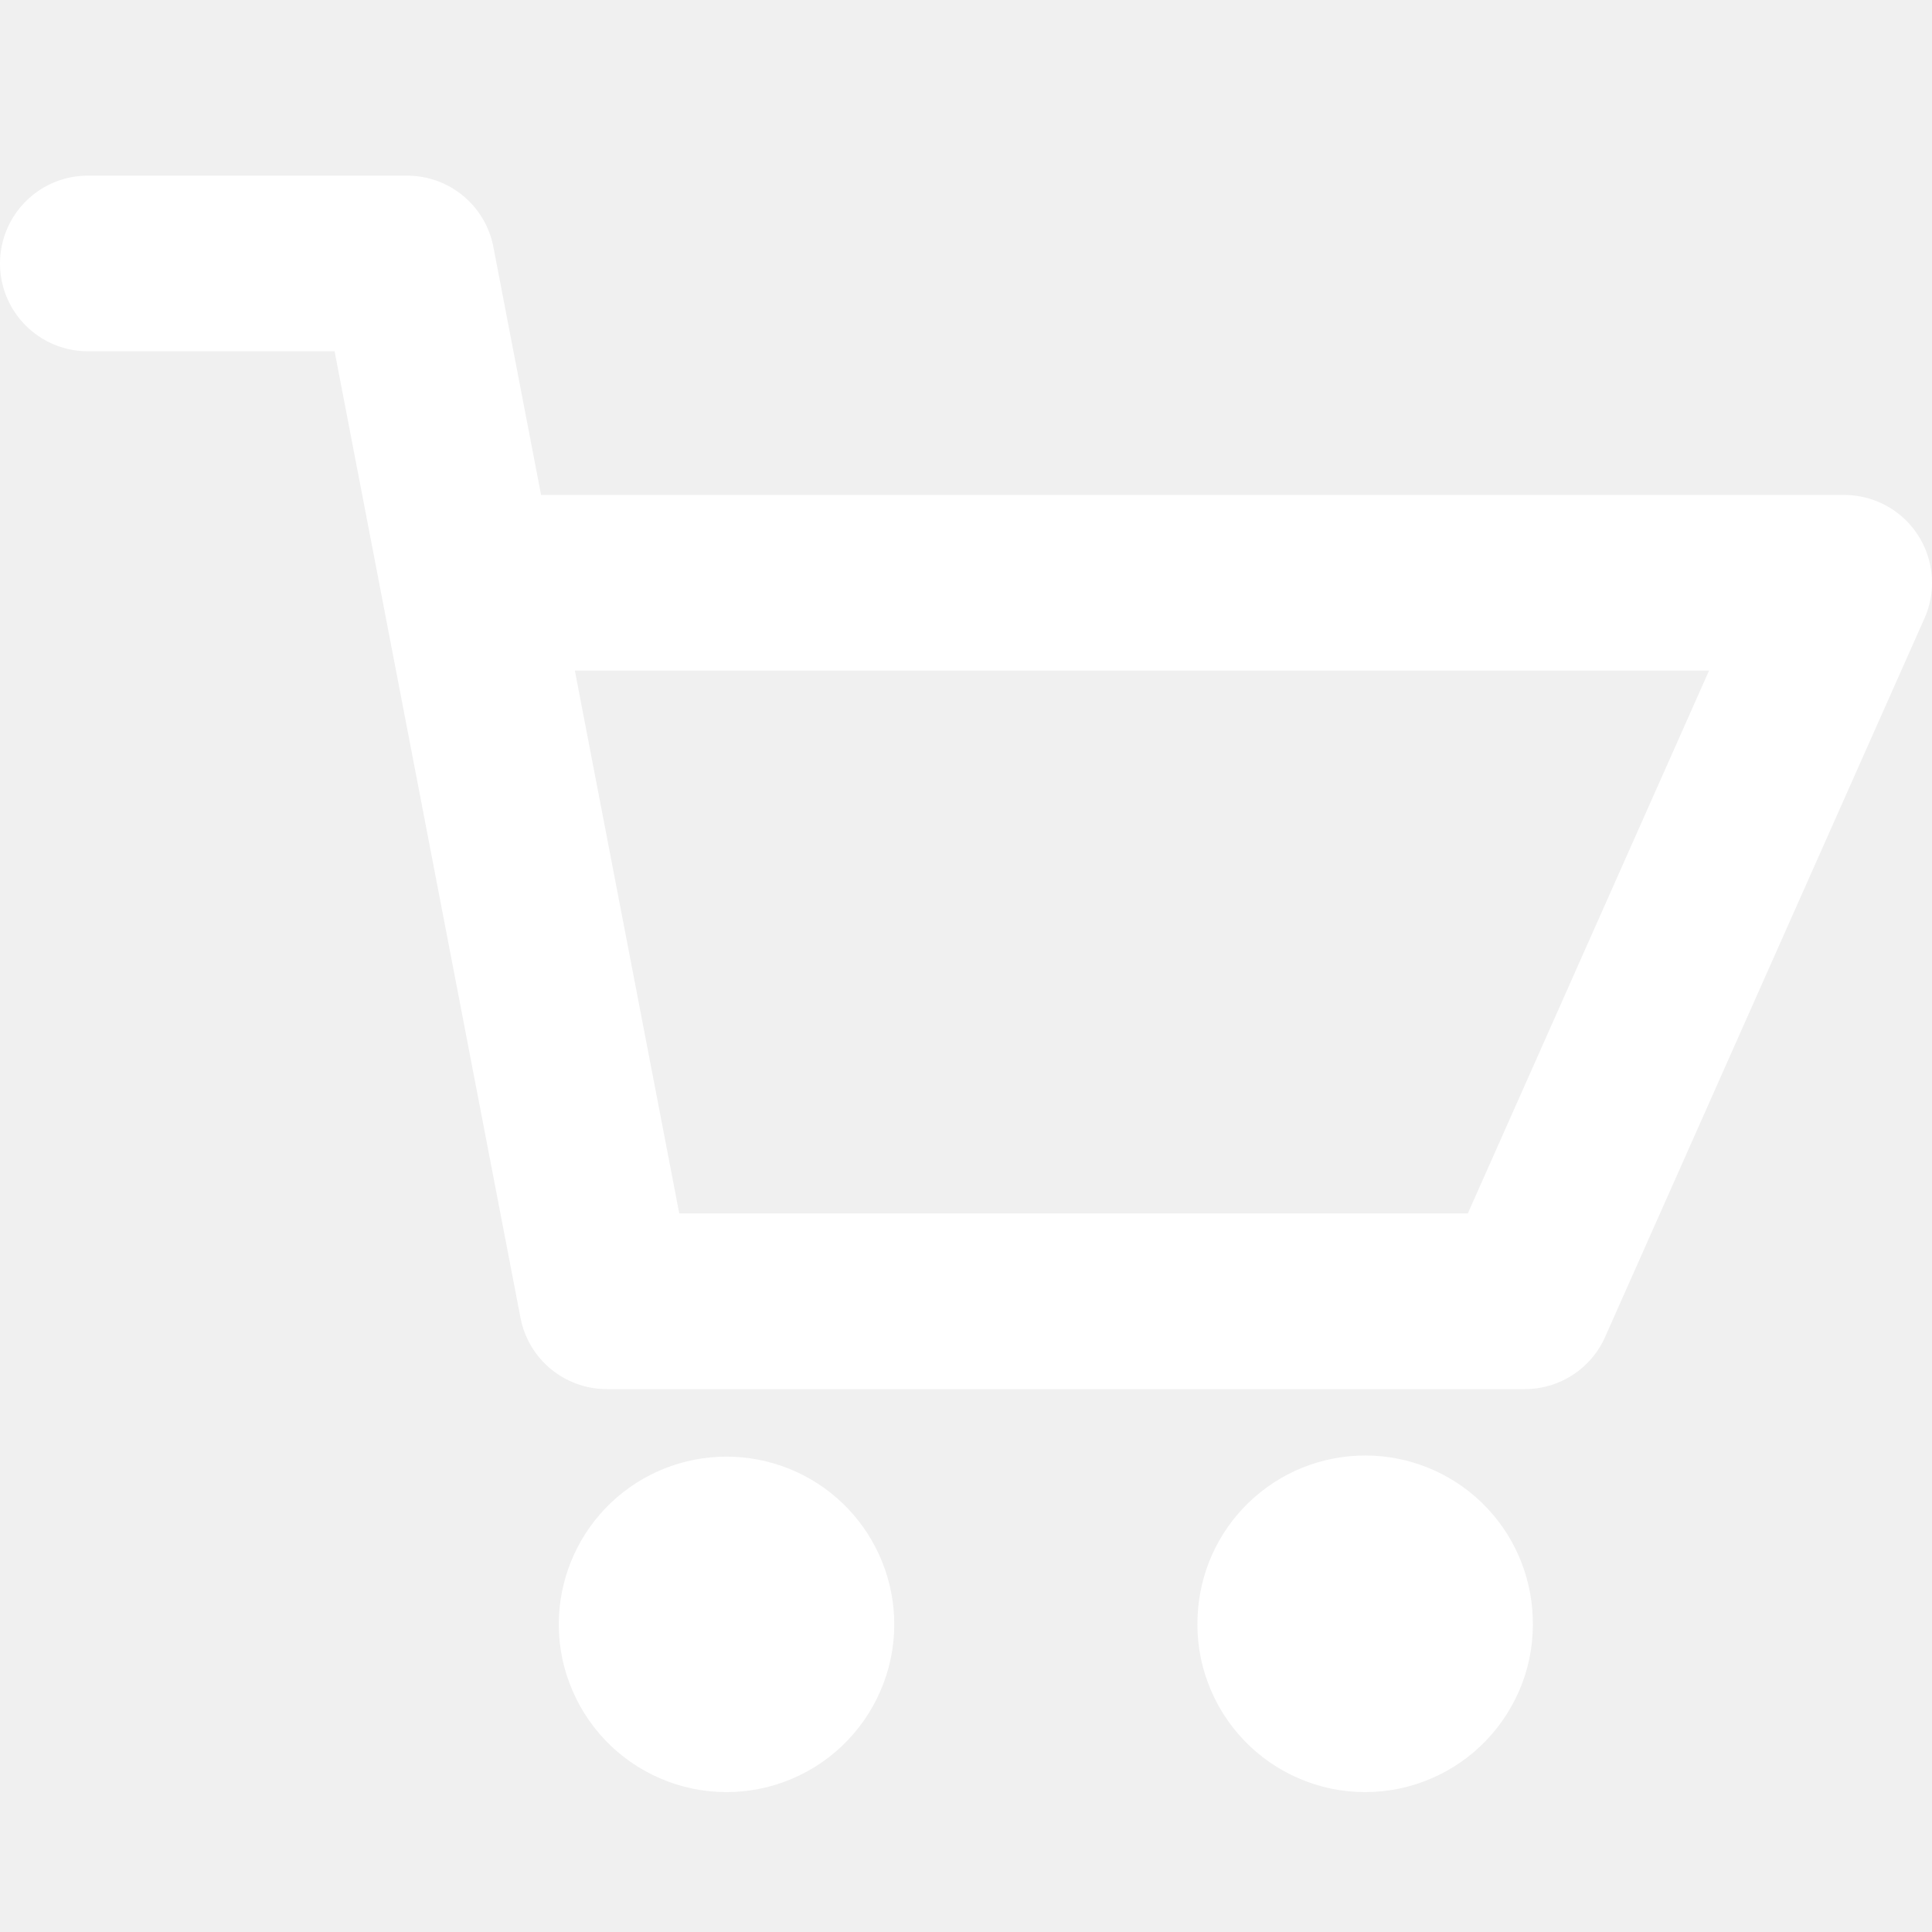
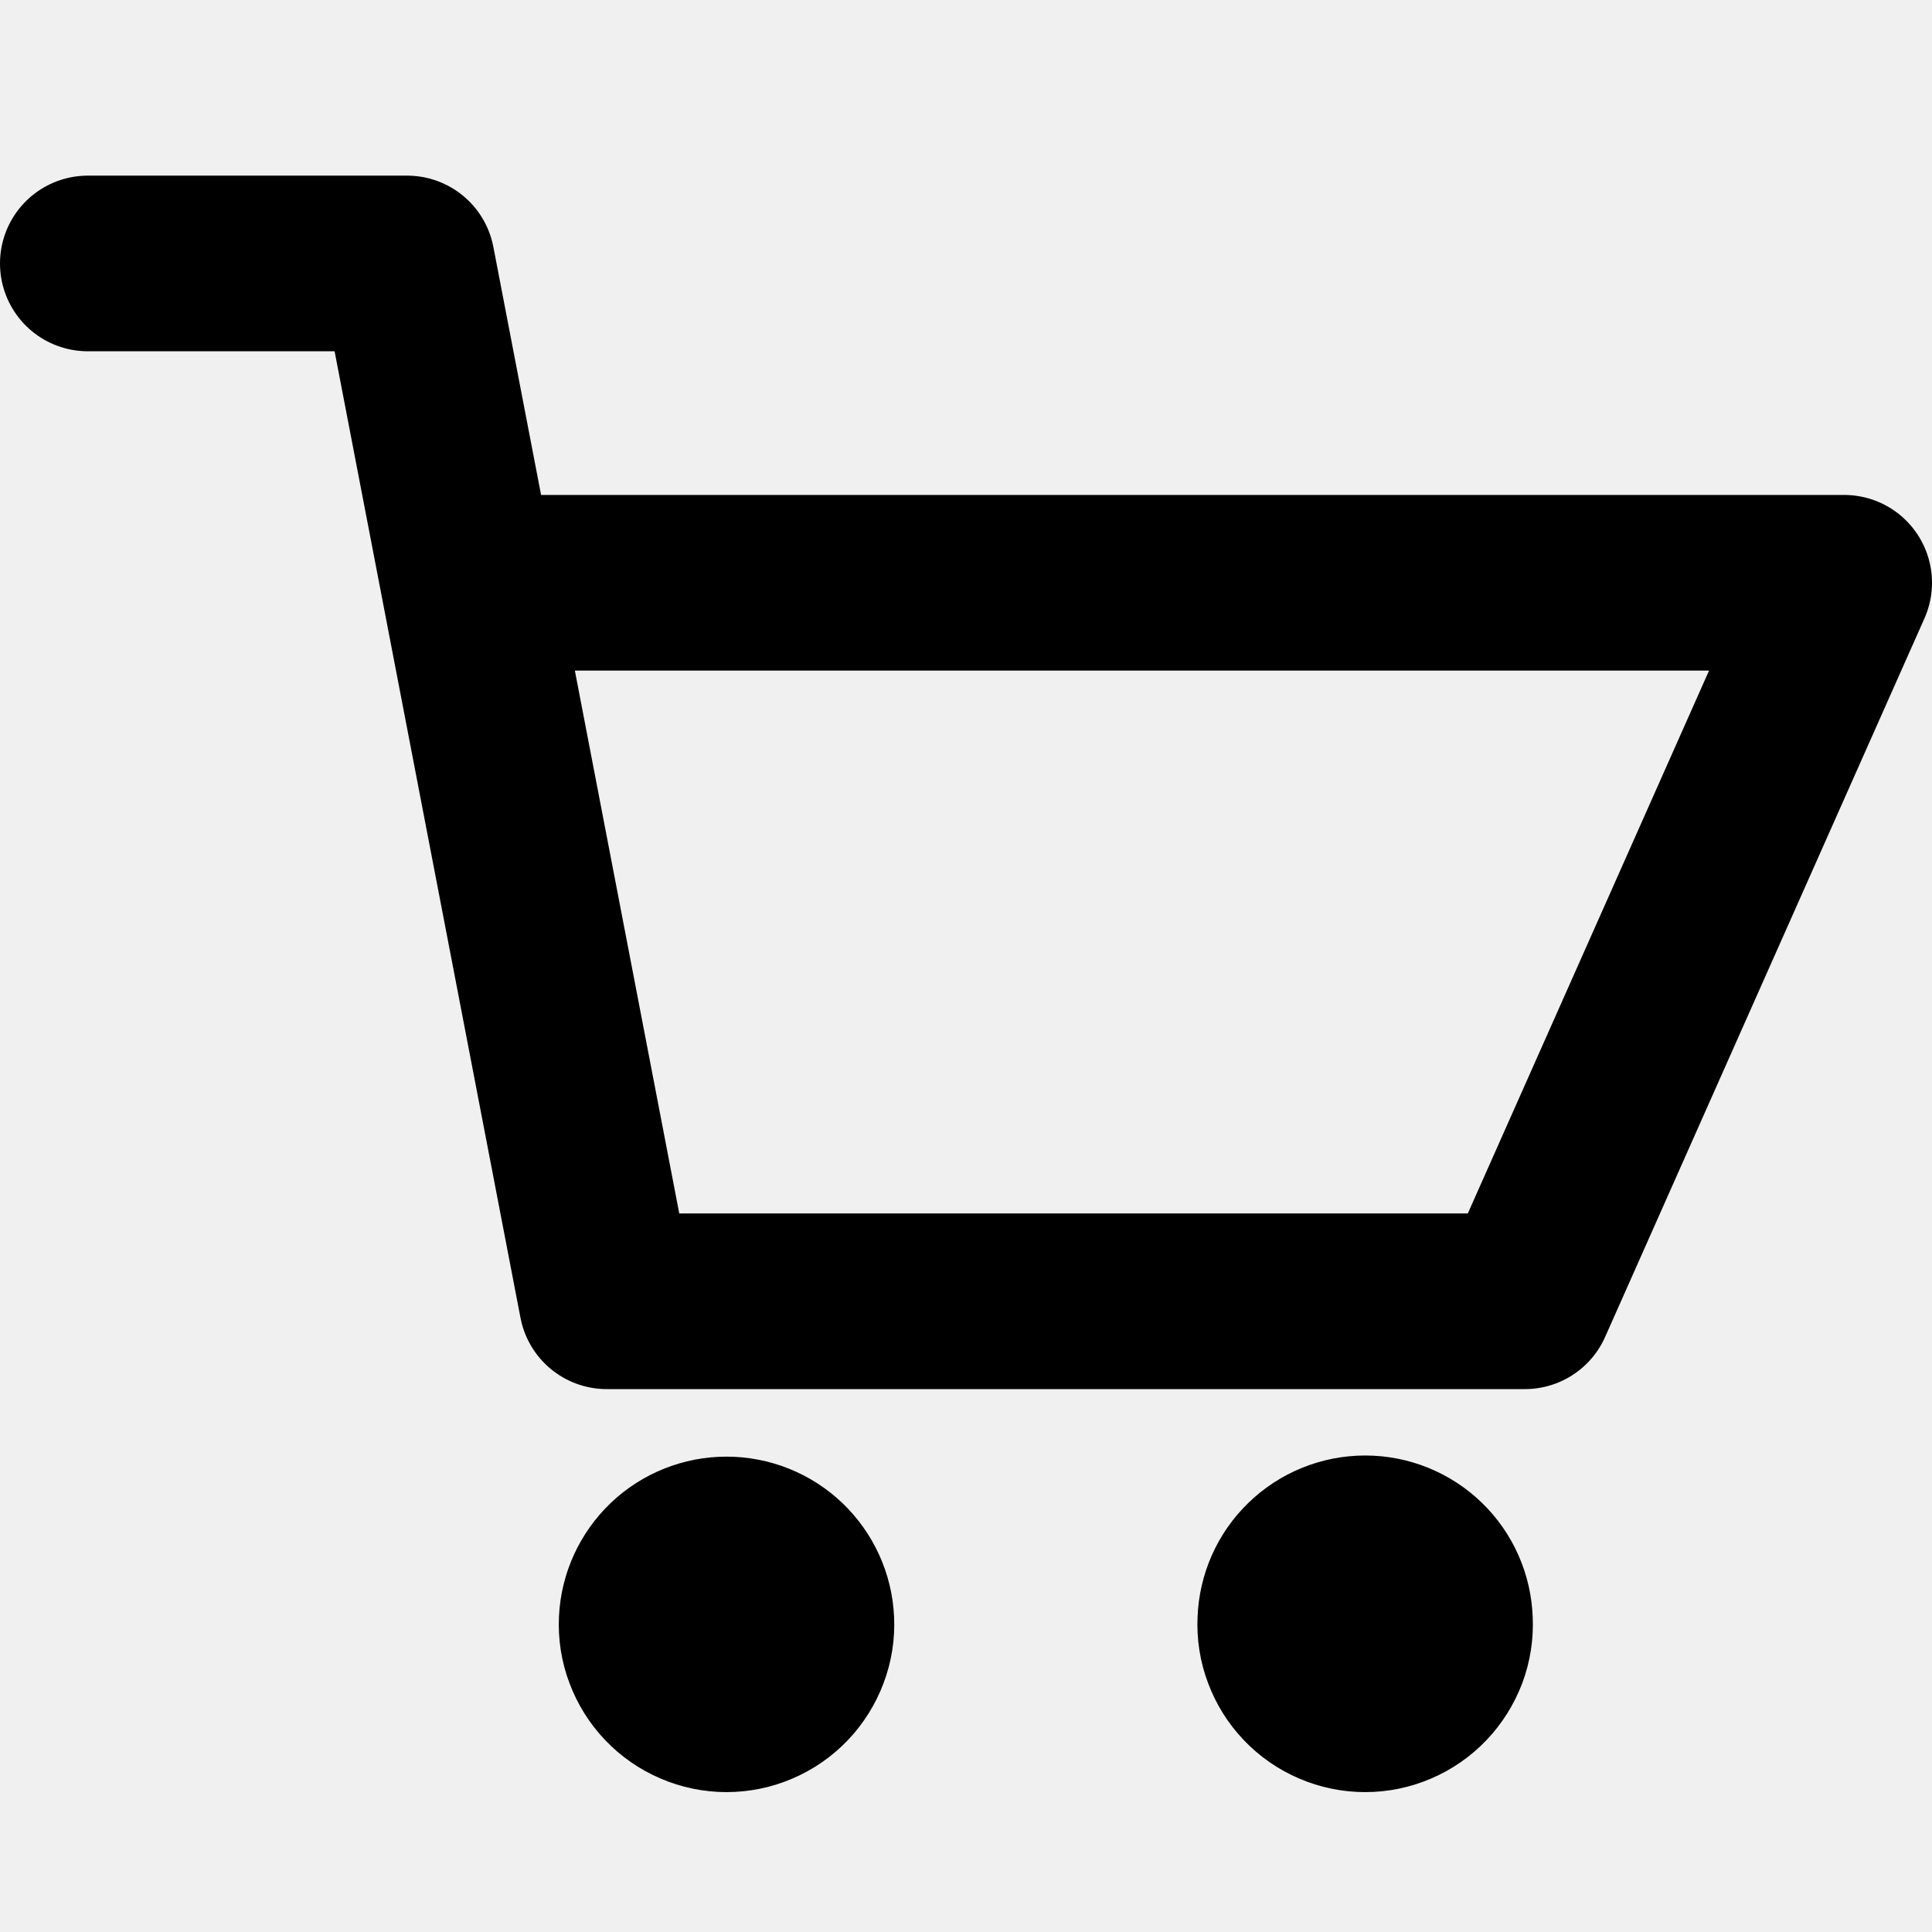
<svg xmlns="http://www.w3.org/2000/svg" width="22" height="22" viewBox="0 0 22 22" fill="none">
-   <path d="M9.182 18.454C9.188 18.577 9.168 18.7 9.125 18.815C9.082 18.93 9.016 19.036 8.931 19.125C8.846 19.214 8.744 19.285 8.631 19.333C8.518 19.382 8.396 19.407 8.273 19.407C8.15 19.407 8.028 19.382 7.915 19.333C7.802 19.285 7.699 19.214 7.614 19.125C7.529 19.036 7.463 18.93 7.42 18.815C7.377 18.7 7.358 18.577 7.364 18.454C7.375 18.22 7.475 18 7.645 17.838C7.814 17.677 8.039 17.587 8.273 17.587C8.507 17.587 8.732 17.677 8.901 17.838C9.07 18 9.171 18.22 9.182 18.454ZM16.454 18.454C16.46 18.577 16.44 18.7 16.397 18.815C16.354 18.93 16.288 19.036 16.203 19.125C16.118 19.214 16.016 19.285 15.903 19.333C15.79 19.382 15.668 19.407 15.545 19.407C15.422 19.407 15.3 19.382 15.187 19.333C15.074 19.285 14.971 19.214 14.886 19.125C14.801 19.036 14.735 18.93 14.692 18.815C14.649 18.7 14.63 18.577 14.636 18.454C14.644 18.218 14.743 17.994 14.913 17.83C15.082 17.666 15.309 17.574 15.545 17.574C15.781 17.574 16.008 17.666 16.178 17.83C16.348 17.994 16.446 18.218 16.454 18.454Z" fill="white" />
-   <path d="M5.336 6.636H21L17.364 14.818H6.909L4.636 3H1M9.182 18.454C9.188 18.577 9.169 18.7 9.125 18.815C9.082 18.93 9.016 19.036 8.931 19.125C8.846 19.214 8.744 19.285 8.631 19.333C8.518 19.382 8.396 19.407 8.273 19.407C8.15 19.407 8.028 19.382 7.915 19.333C7.802 19.285 7.7 19.214 7.615 19.125C7.53 19.036 7.464 18.93 7.421 18.815C7.377 18.7 7.358 18.577 7.364 18.454C7.375 18.22 7.476 18 7.645 17.838C7.814 17.677 8.039 17.587 8.273 17.587C8.507 17.587 8.732 17.677 8.901 17.838C9.07 18 9.171 18.22 9.182 18.454ZM16.454 18.454C16.46 18.577 16.441 18.7 16.398 18.815C16.354 18.93 16.288 19.036 16.203 19.125C16.118 19.214 16.016 19.285 15.903 19.333C15.79 19.382 15.668 19.407 15.545 19.407C15.422 19.407 15.3 19.382 15.187 19.333C15.074 19.285 14.972 19.214 14.887 19.125C14.802 19.036 14.736 18.93 14.693 18.815C14.649 18.7 14.63 18.577 14.636 18.454C14.644 18.218 14.743 17.994 14.913 17.83C15.082 17.666 15.309 17.574 15.546 17.574C15.782 17.574 16.009 17.666 16.178 17.83C16.348 17.994 16.446 18.218 16.454 18.454Z" stroke="white" stroke-width="2" stroke-linecap="round" stroke-linejoin="round" />
+   <path d="M9.182 18.454C9.188 18.577 9.168 18.7 9.125 18.815C9.082 18.93 9.016 19.036 8.931 19.125C8.846 19.214 8.744 19.285 8.631 19.333C8.518 19.382 8.396 19.407 8.273 19.407C8.15 19.407 8.028 19.382 7.915 19.333C7.802 19.285 7.699 19.214 7.614 19.125C7.529 19.036 7.463 18.93 7.42 18.815C7.377 18.7 7.358 18.577 7.364 18.454C7.375 18.22 7.475 18 7.645 17.838C7.814 17.677 8.039 17.587 8.273 17.587C8.507 17.587 8.732 17.677 8.901 17.838C9.07 18 9.171 18.22 9.182 18.454ZM16.454 18.454C16.46 18.577 16.44 18.7 16.397 18.815C16.354 18.93 16.288 19.036 16.203 19.125C16.118 19.214 16.016 19.285 15.903 19.333C15.79 19.382 15.668 19.407 15.545 19.407C15.422 19.407 15.3 19.382 15.187 19.333C15.074 19.285 14.971 19.214 14.886 19.125C14.801 19.036 14.735 18.93 14.692 18.815C14.649 18.7 14.63 18.577 14.636 18.454C14.644 18.218 14.743 17.994 14.913 17.83C15.082 17.666 15.309 17.574 15.545 17.574C15.781 17.574 16.008 17.666 16.178 17.83C16.348 17.994 16.446 18.218 16.454 18.454Z" fill="currentColor" />
+   <path d="M5.336 6.636H21L17.364 14.818H6.909L4.636 3H1M9.182 18.454C9.188 18.577 9.169 18.7 9.125 18.815C9.082 18.93 9.016 19.036 8.931 19.125C8.846 19.214 8.744 19.285 8.631 19.333C8.518 19.382 8.396 19.407 8.273 19.407C8.15 19.407 8.028 19.382 7.915 19.333C7.802 19.285 7.7 19.214 7.615 19.125C7.53 19.036 7.464 18.93 7.421 18.815C7.377 18.7 7.358 18.577 7.364 18.454C7.375 18.22 7.476 18 7.645 17.838C7.814 17.677 8.039 17.587 8.273 17.587C8.507 17.587 8.732 17.677 8.901 17.838C9.07 18 9.171 18.22 9.182 18.454ZM16.454 18.454C16.46 18.577 16.441 18.7 16.398 18.815C16.354 18.93 16.288 19.036 16.203 19.125C16.118 19.214 16.016 19.285 15.903 19.333C15.79 19.382 15.668 19.407 15.545 19.407C15.422 19.407 15.3 19.382 15.187 19.333C15.074 19.285 14.972 19.214 14.887 19.125C14.802 19.036 14.736 18.93 14.693 18.815C14.649 18.7 14.63 18.577 14.636 18.454C14.644 18.218 14.743 17.994 14.913 17.83C15.082 17.666 15.309 17.574 15.546 17.574C15.782 17.574 16.009 17.666 16.178 17.83C16.348 17.994 16.446 18.218 16.454 18.454Z" stroke="currentColor" stroke-width="2" stroke-linecap="round" stroke-linejoin="round" />
</svg>
